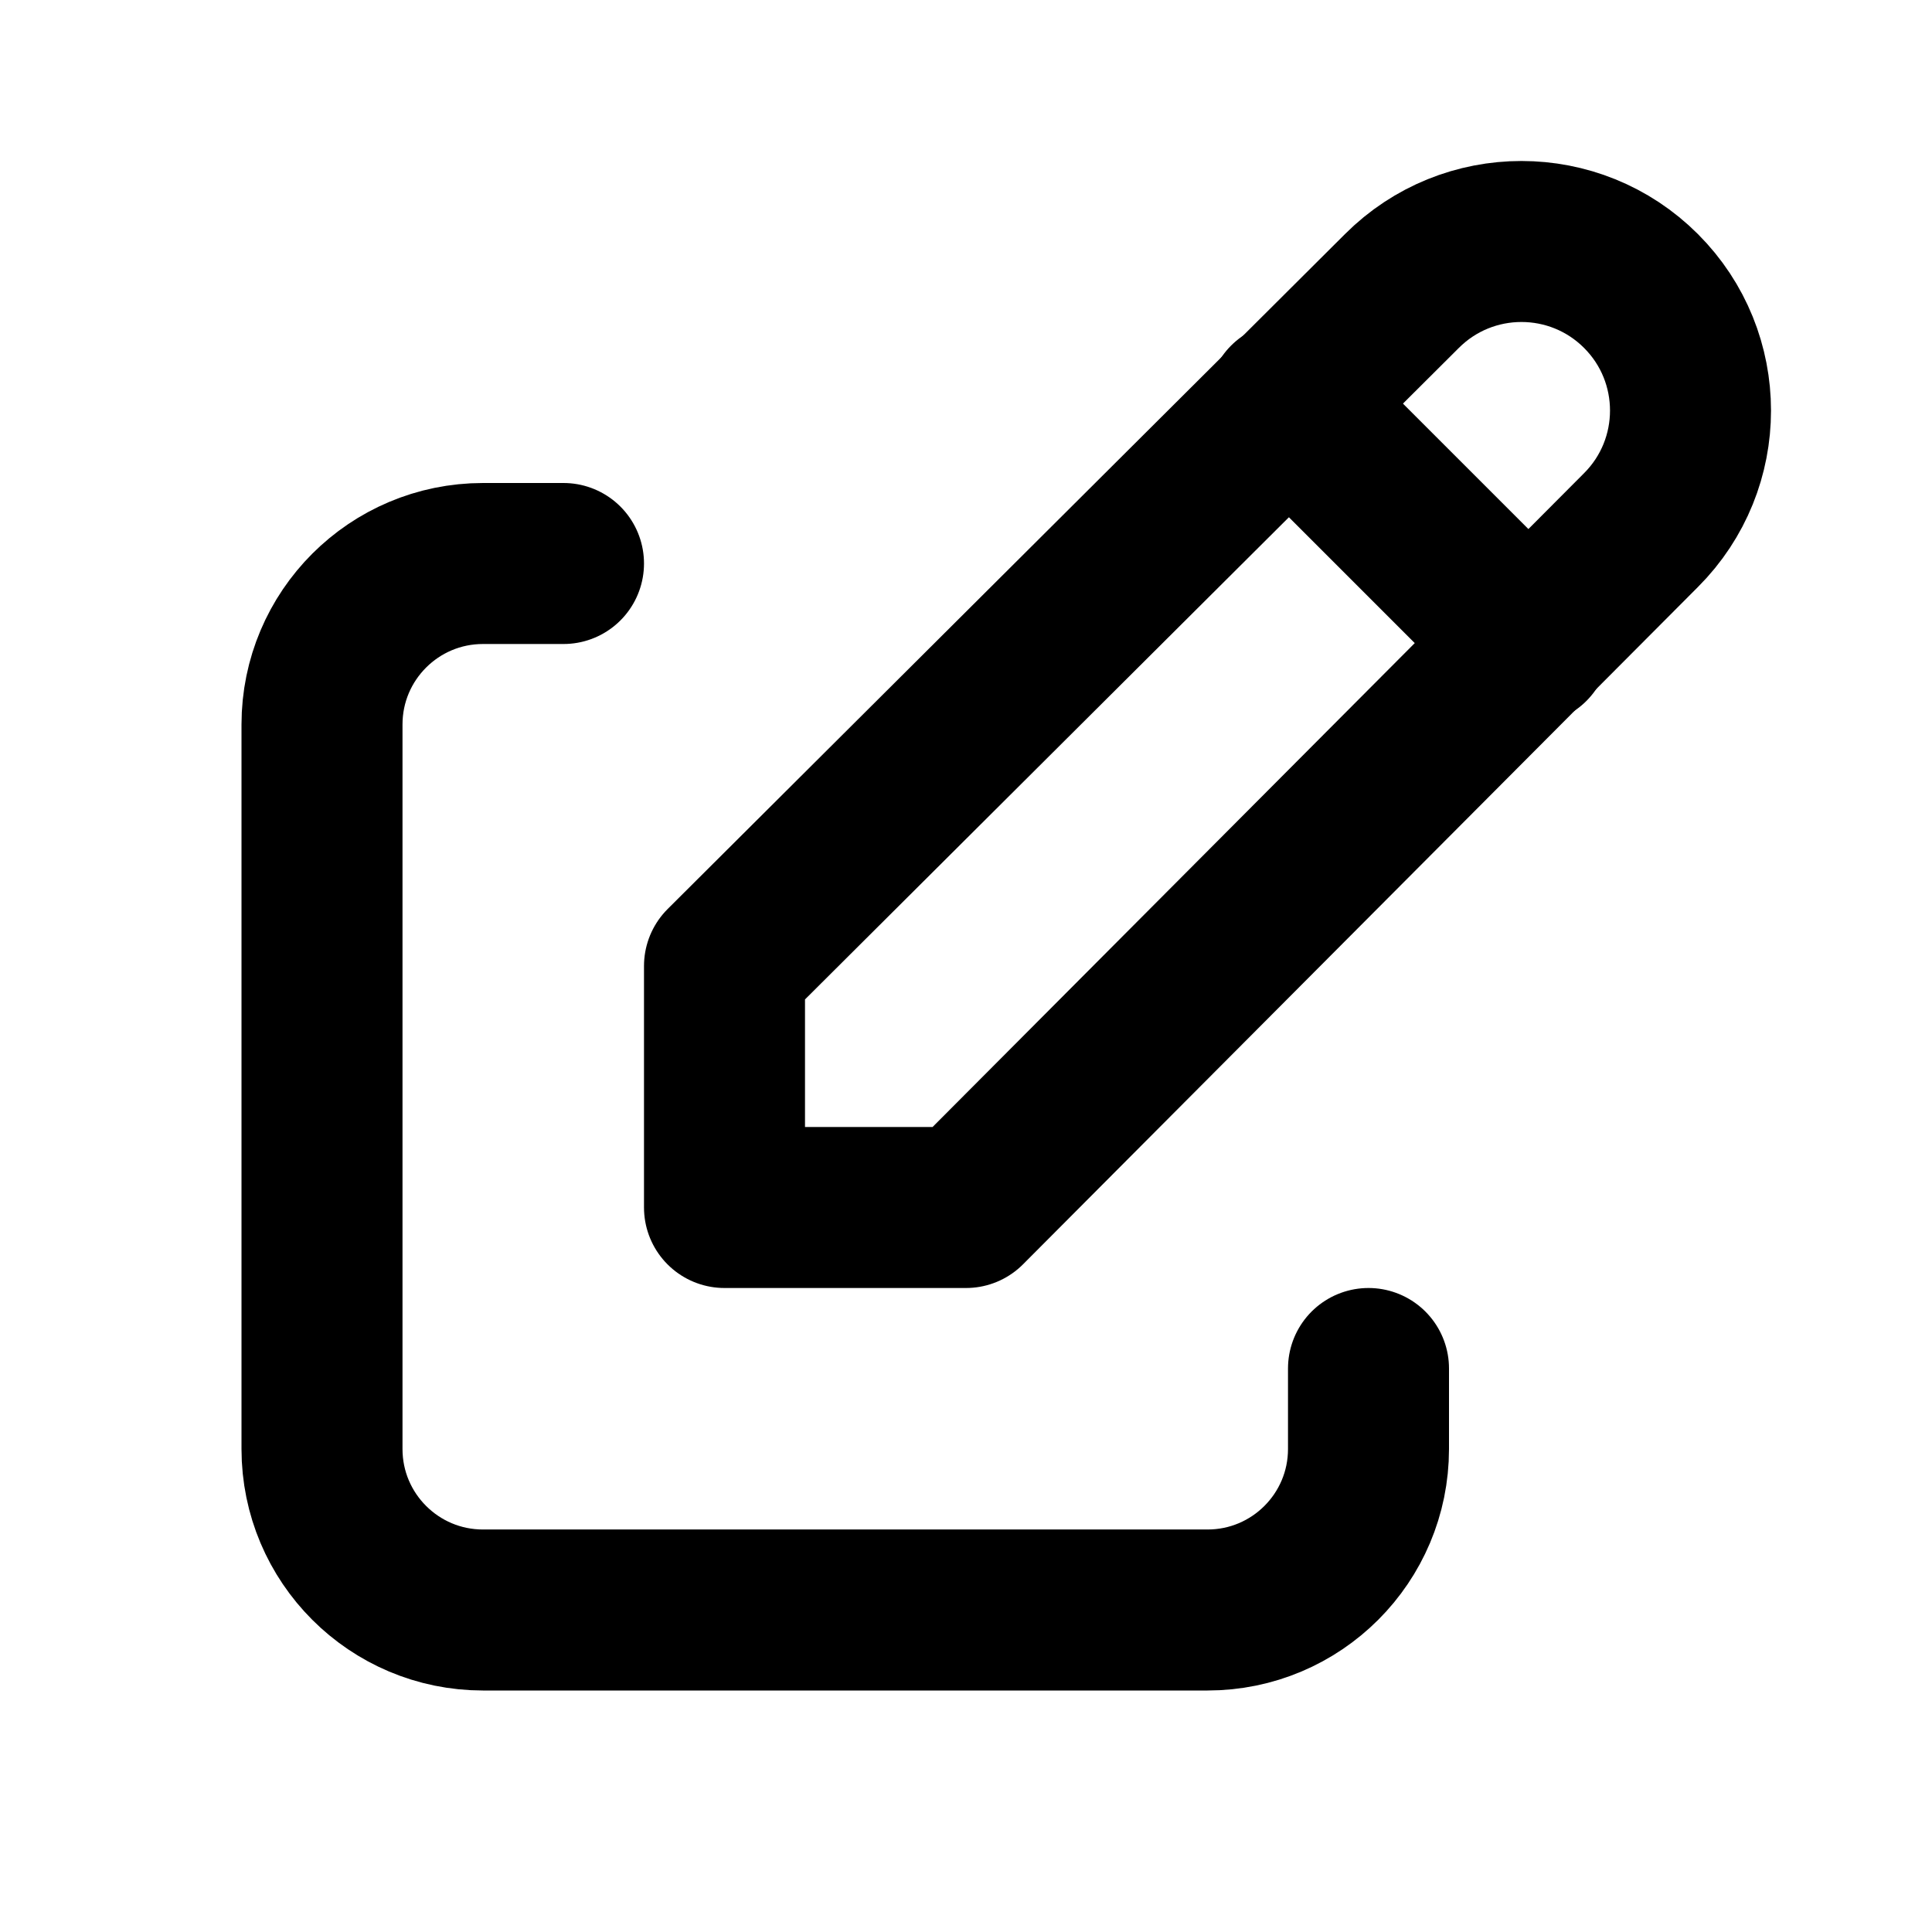
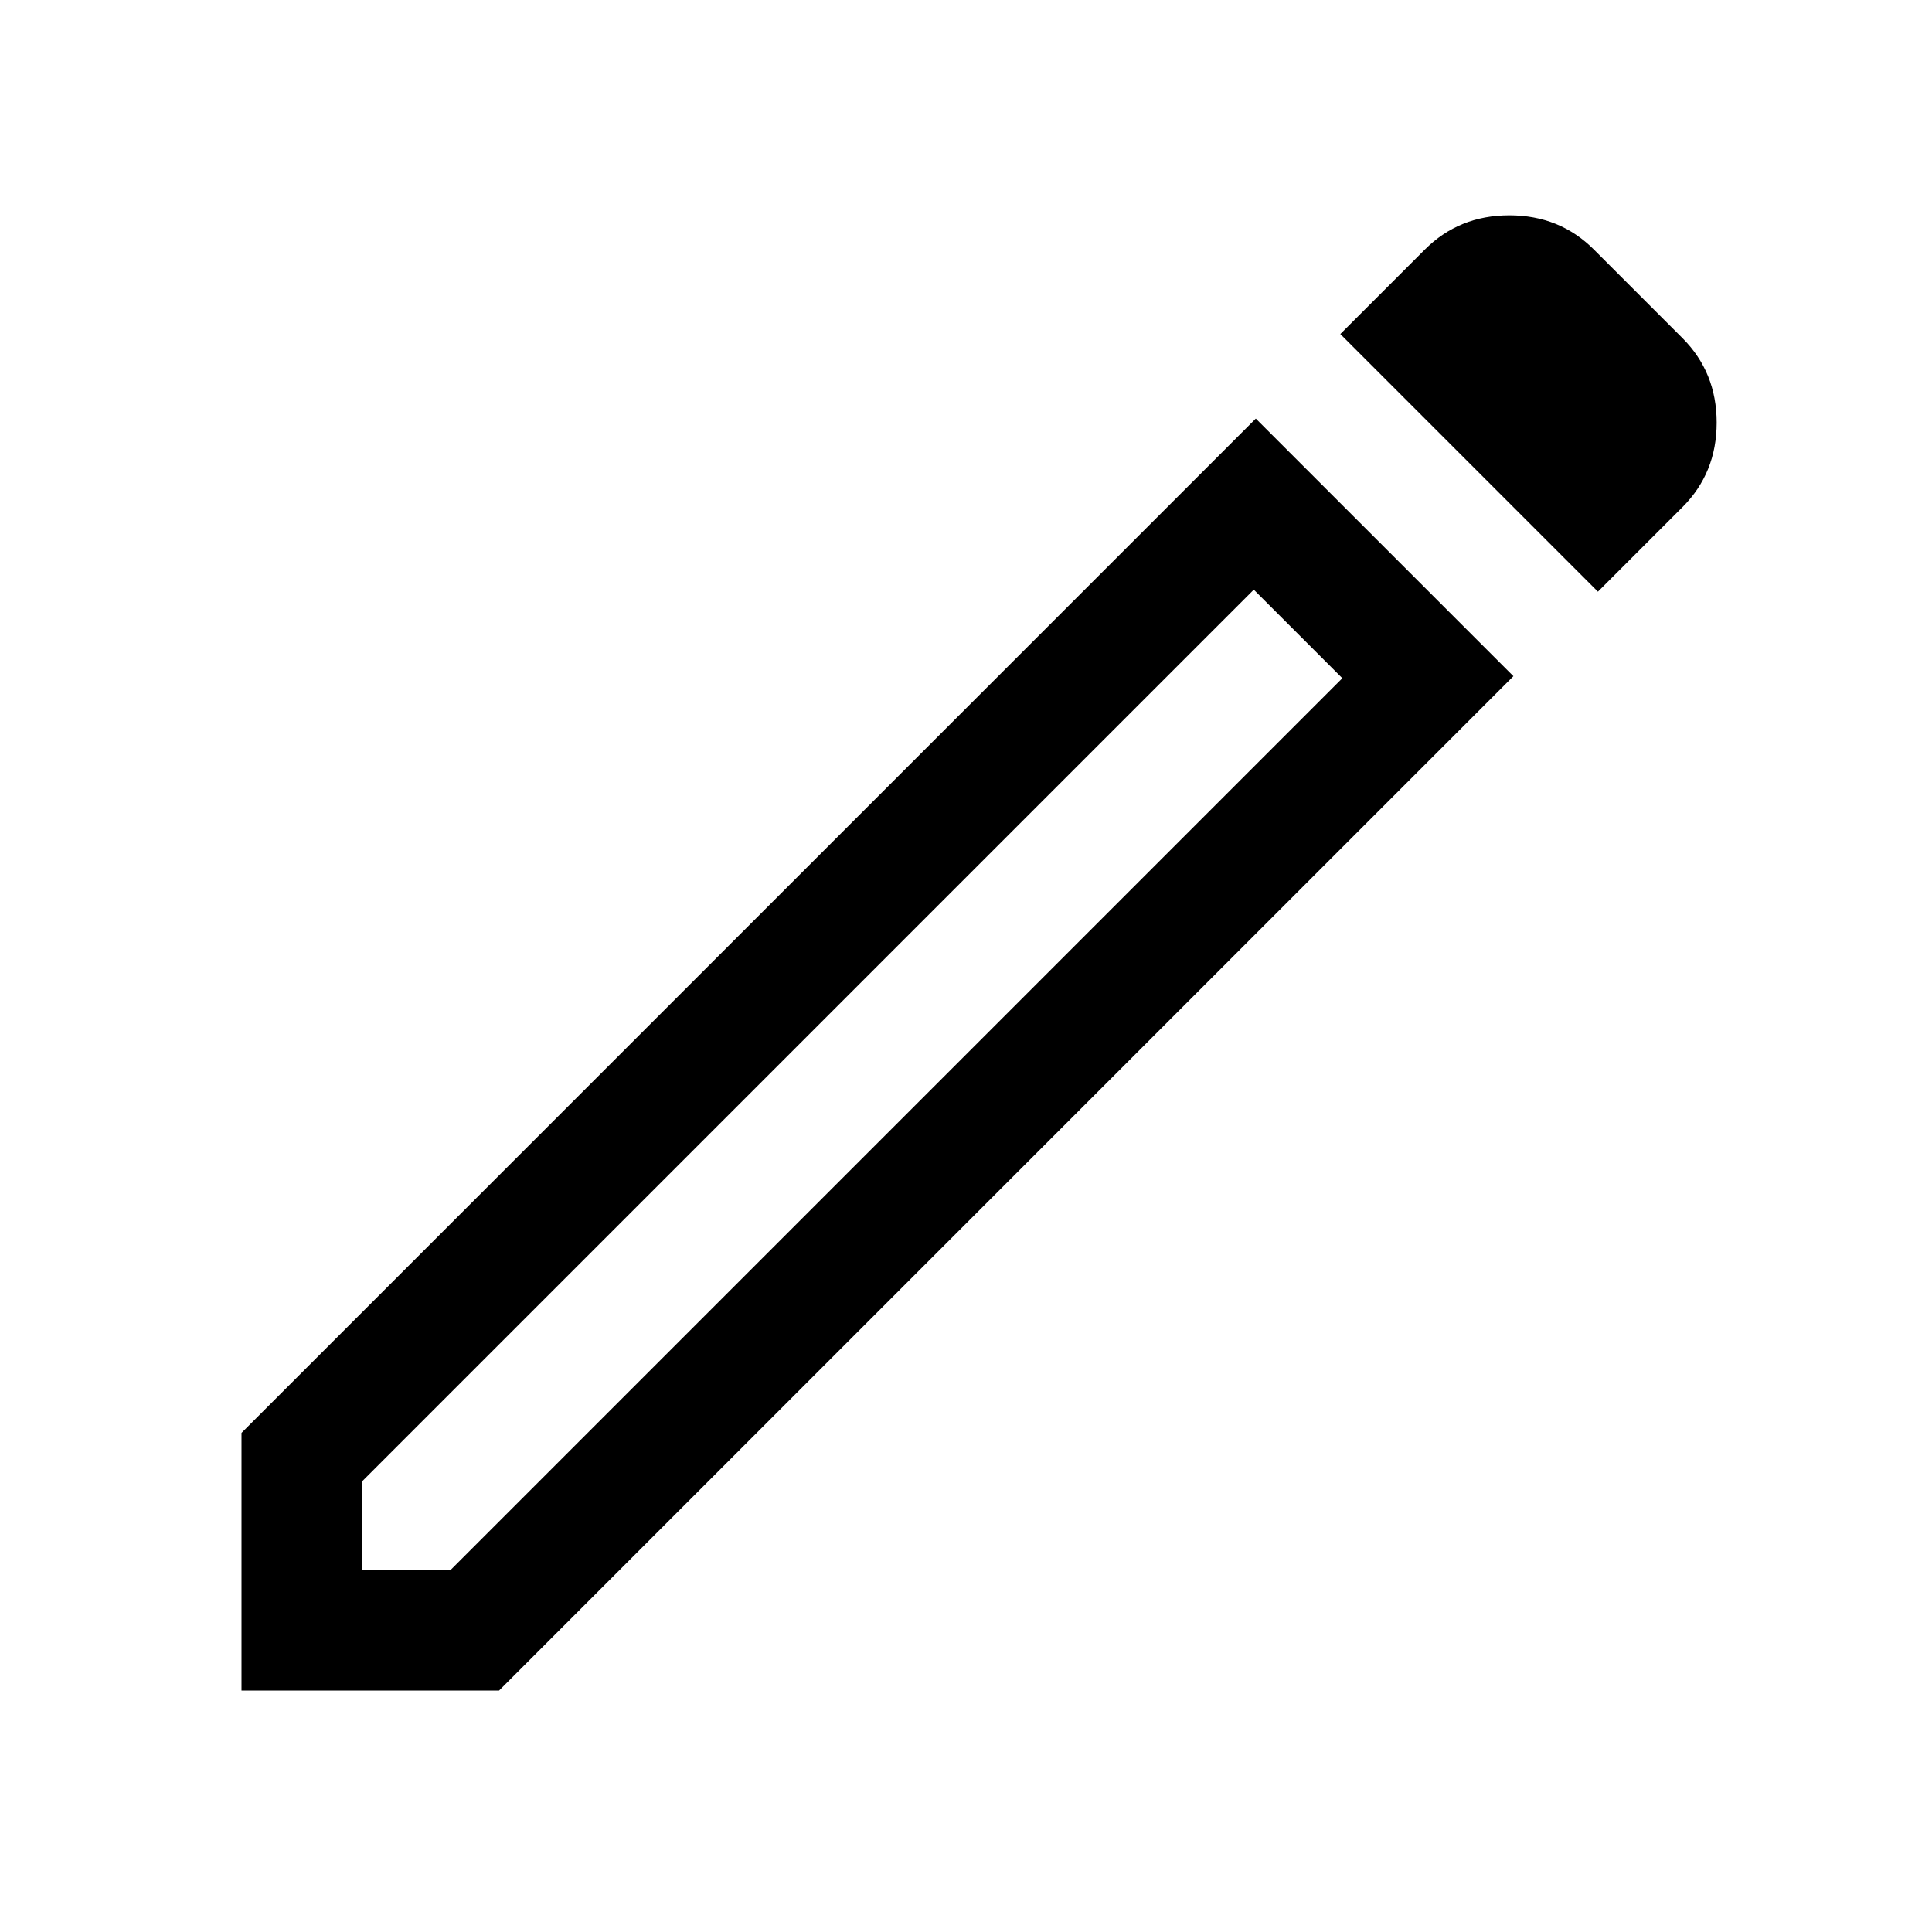
- <svg xmlns="http://www.w3.org/2000/svg" class="icon icon-tabler icon-tabler-edit" width="24" height="24" viewBox="0 0 24 24" stroke-width="2" stroke="currentColor" fill="none" stroke-linecap="round" stroke-linejoin="round">
-   <path stroke="none" d="M0 0h24v24H0z" fill="none" />
-   <path d="M7 7h-1a2 2 0 0 0 -2 2v9a2 2 0 0 0 2 2h9a2 2 0 0 0 2 -2v-1" />
-   <path d="M20.385 6.585a2.1 2.1 0 0 0 -2.97 -2.97l-8.415 8.385v3h3l8.385 -8.415z" />
-   <path d="M16 5l3 3" />
+ <svg xmlns="http://www.w3.org/2000/svg" height="48" viewBox="0 -960 960 960" width="48">
+   <path d="M180-180h44l443-443-44-44-443 443v44Zm614-486L666-794l42-42q17-17 42-17t42 17l44 44q17 17 17 42t-17 42l-42 42Zm-42 42L248-120H120v-128l504-504 128 128Zm-107-21-22-22 44 44-22-22Z" />
</svg>
